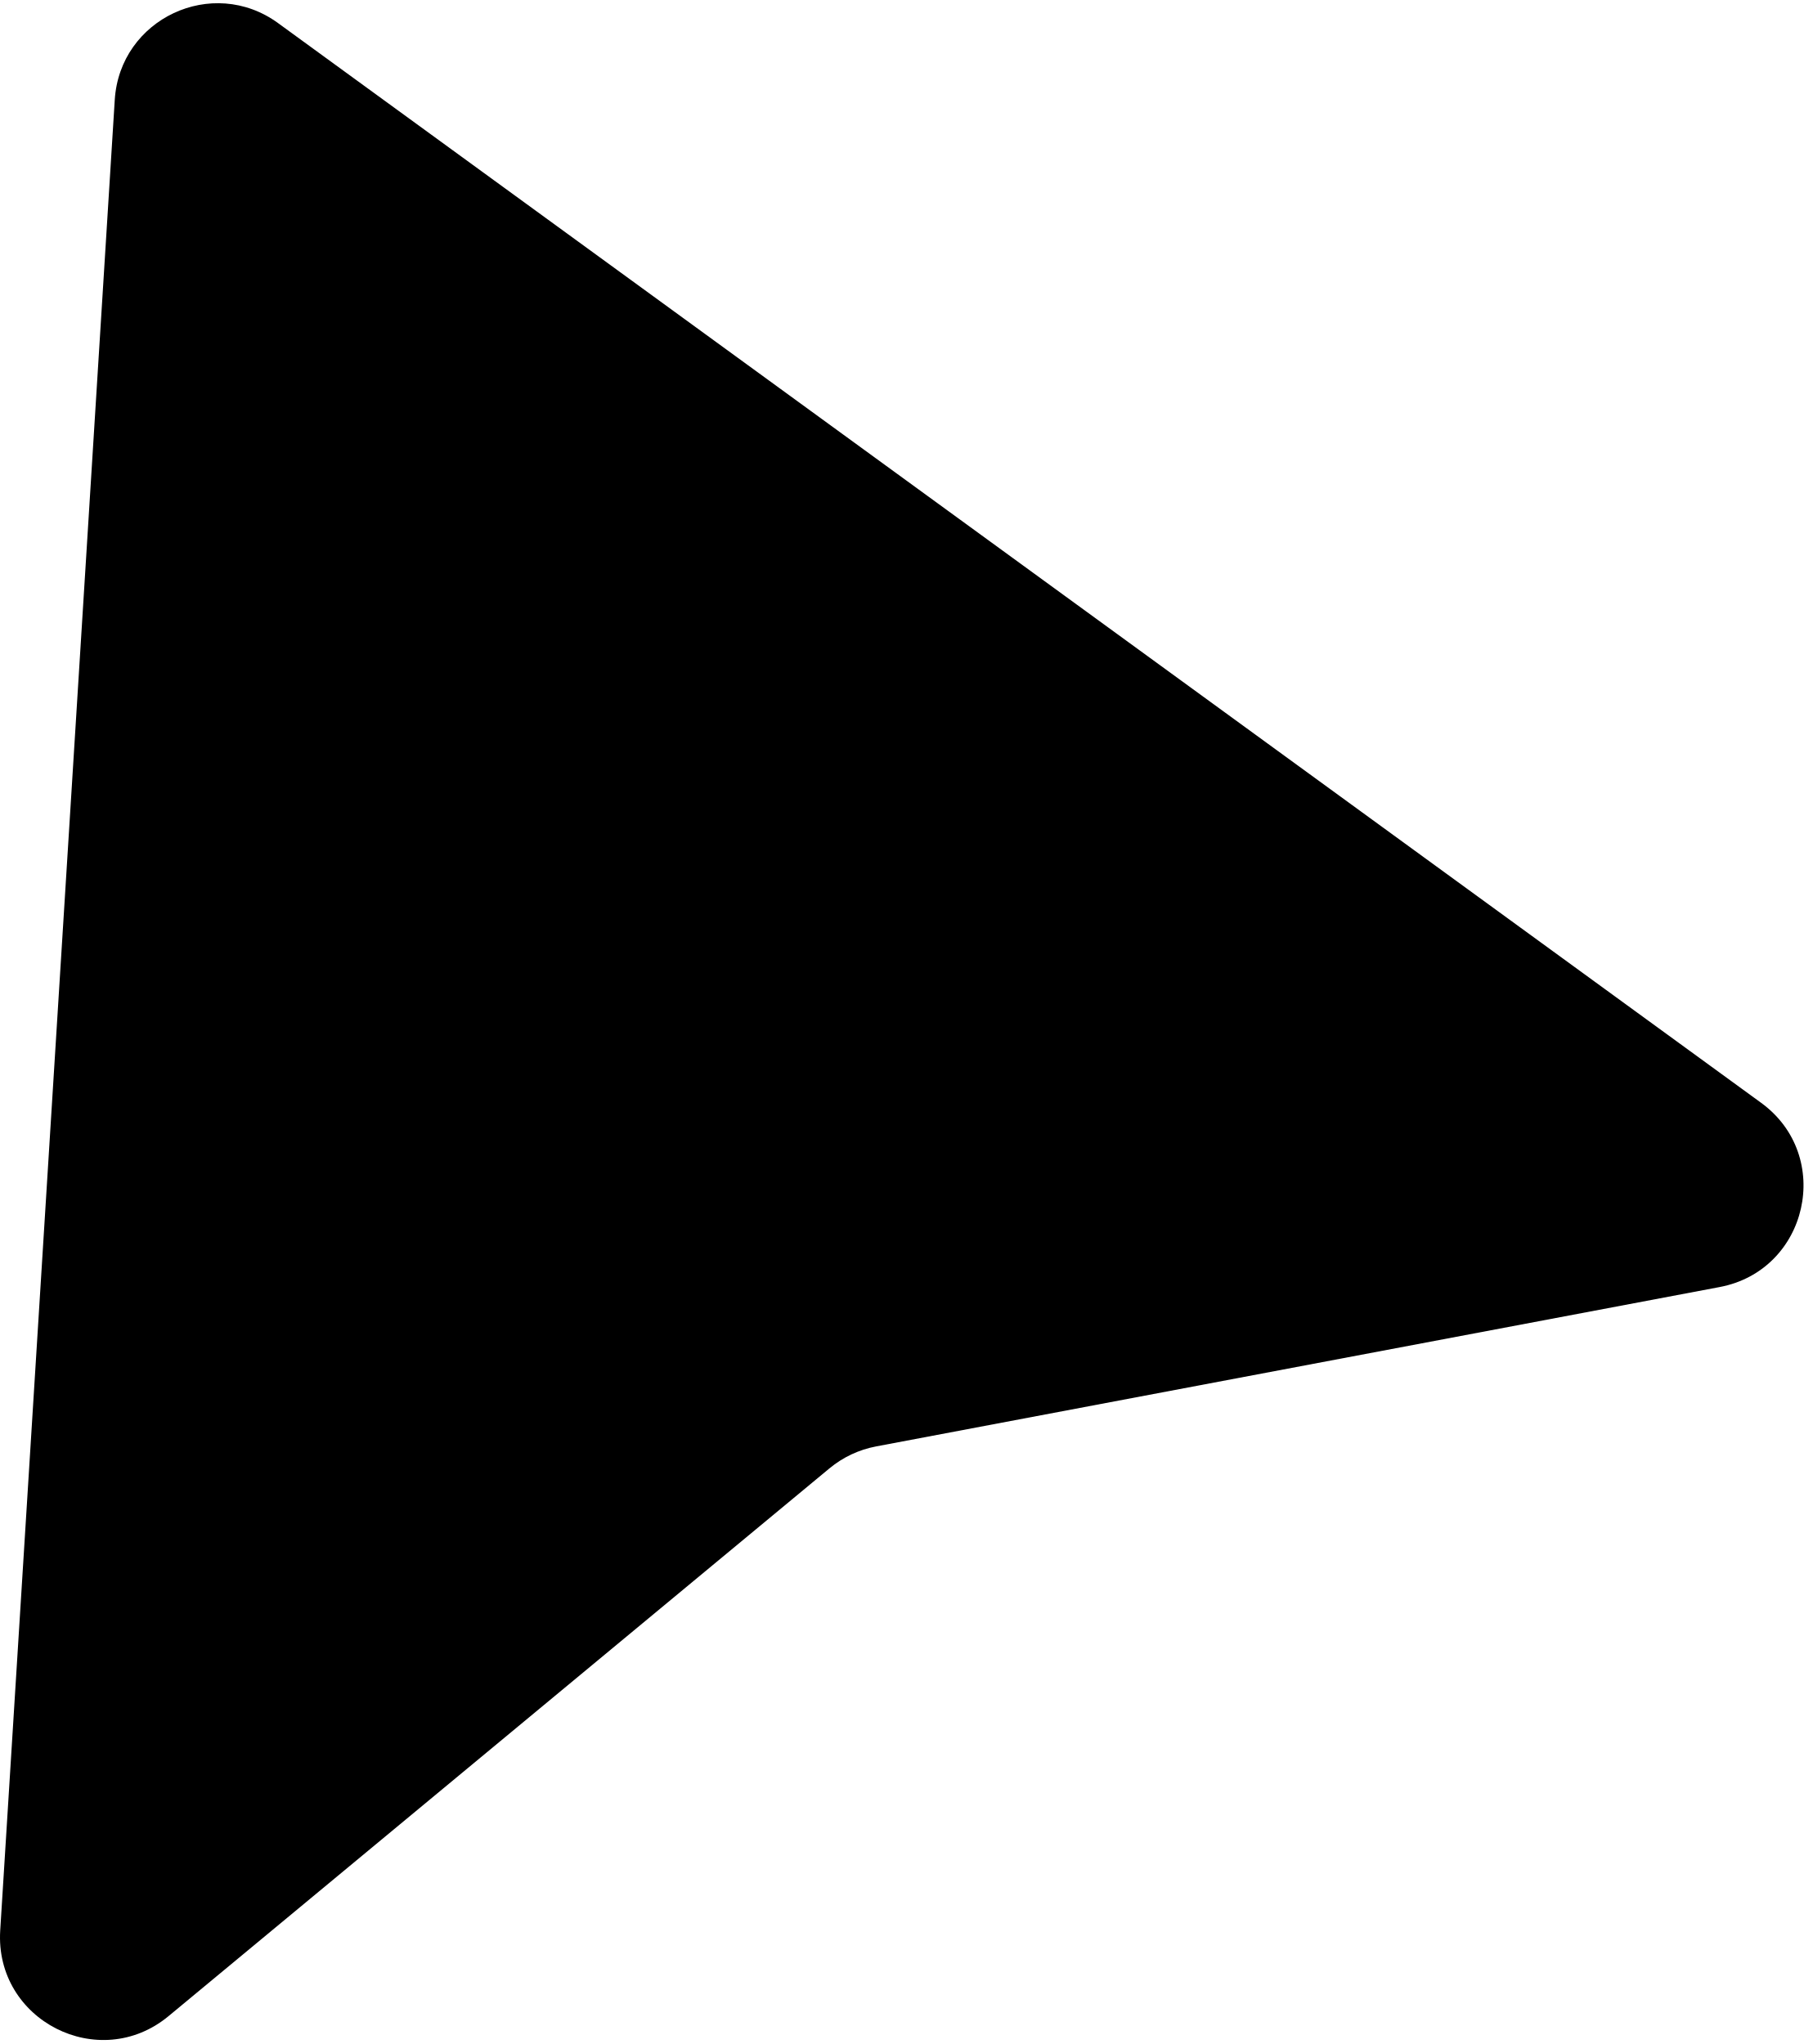
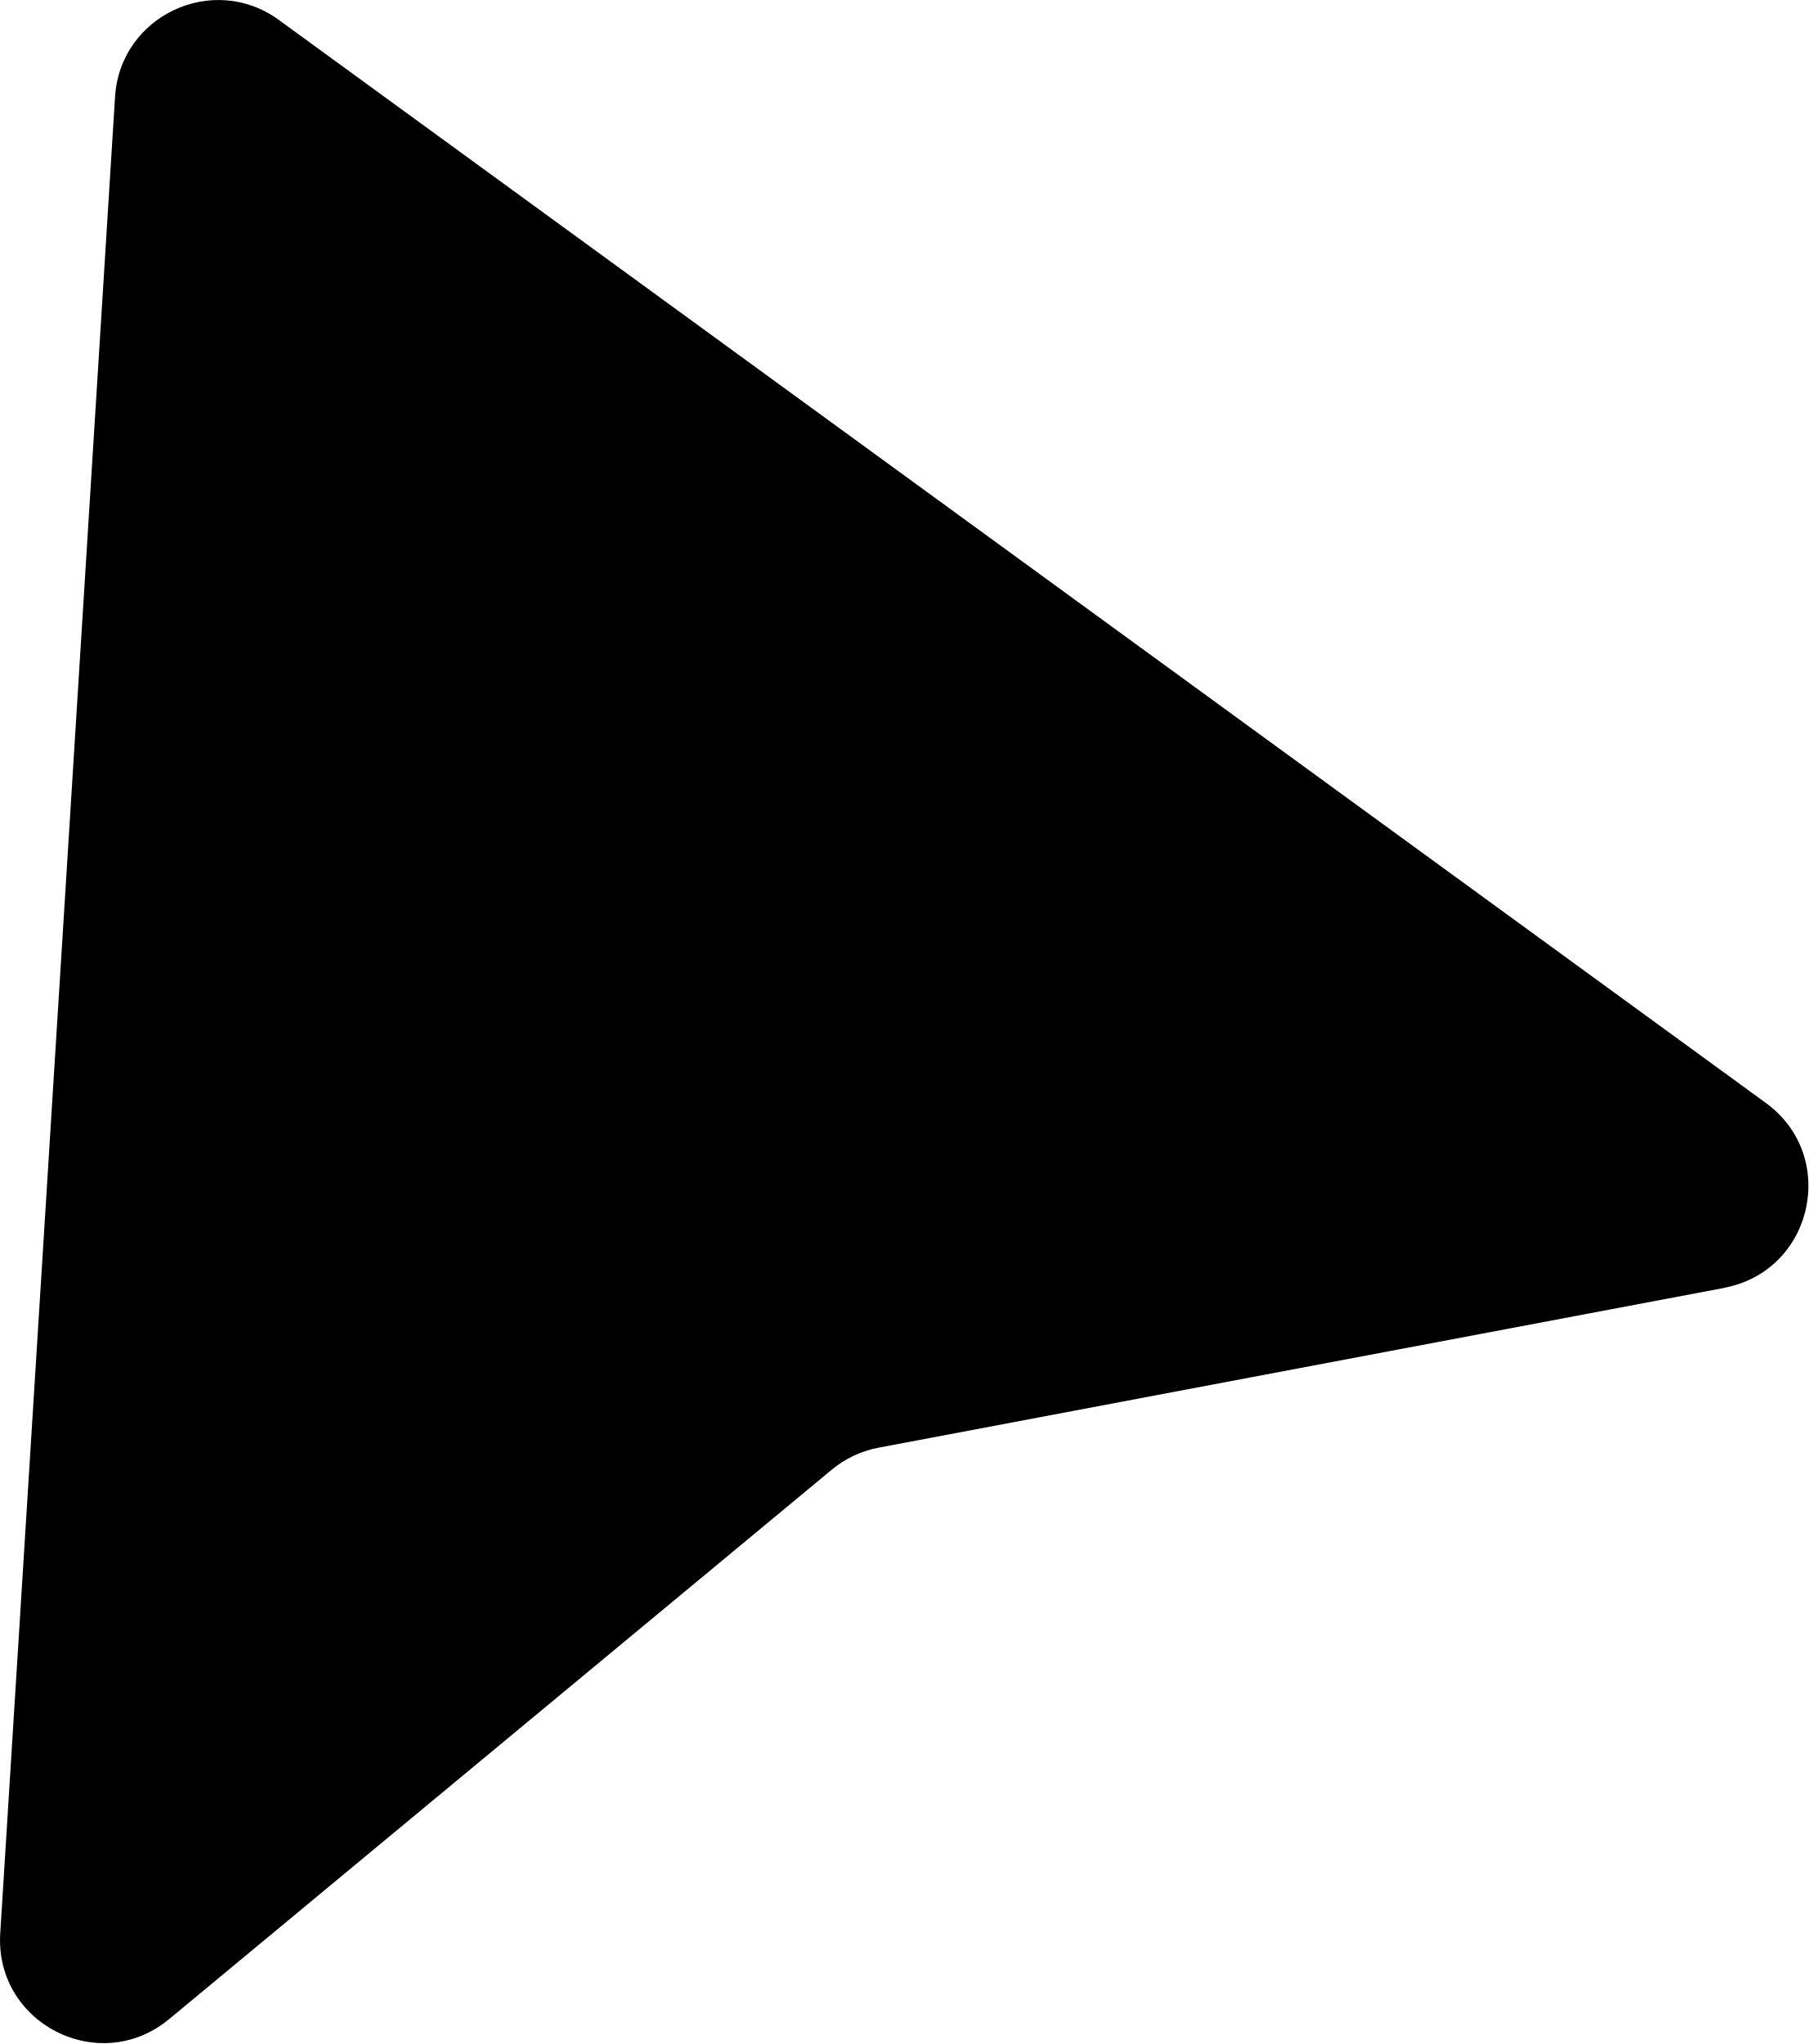
- <svg xmlns="http://www.w3.org/2000/svg" width="15" height="17" fill="currentColor" viewBox="0 0 393 444">
-   <path d="M374.641 279.756L190.865 314.484C187.135 315.189 183.641 316.833 180.719 319.256L36.729 438.618C21.608 451.154 -1.177 439.56 0.047 419.957L25.002 21.048C26.106 3.392 46.268 -6.086 60.572 4.329L383.673 239.605C399.555 251.17 393.941 276.108 374.641 279.756Z" />
+ <svg xmlns="http://www.w3.org/2000/svg" fill="currentColor" viewBox="0 0 15 16.947" width="15" height="16.947">
+   <path d="m14.299 10.678 -7.014 1.325a0.855 0.855 0 0 0 -0.387 0.182L1.402 16.741c-0.577 0.478 -1.447 0.036 -1.4 -0.712l0.952 -15.226C0.996 0.13 1.766 -0.232 2.312 0.165l12.332 8.98c0.606 0.441 0.392 1.393 -0.345 1.532" />
</svg>
